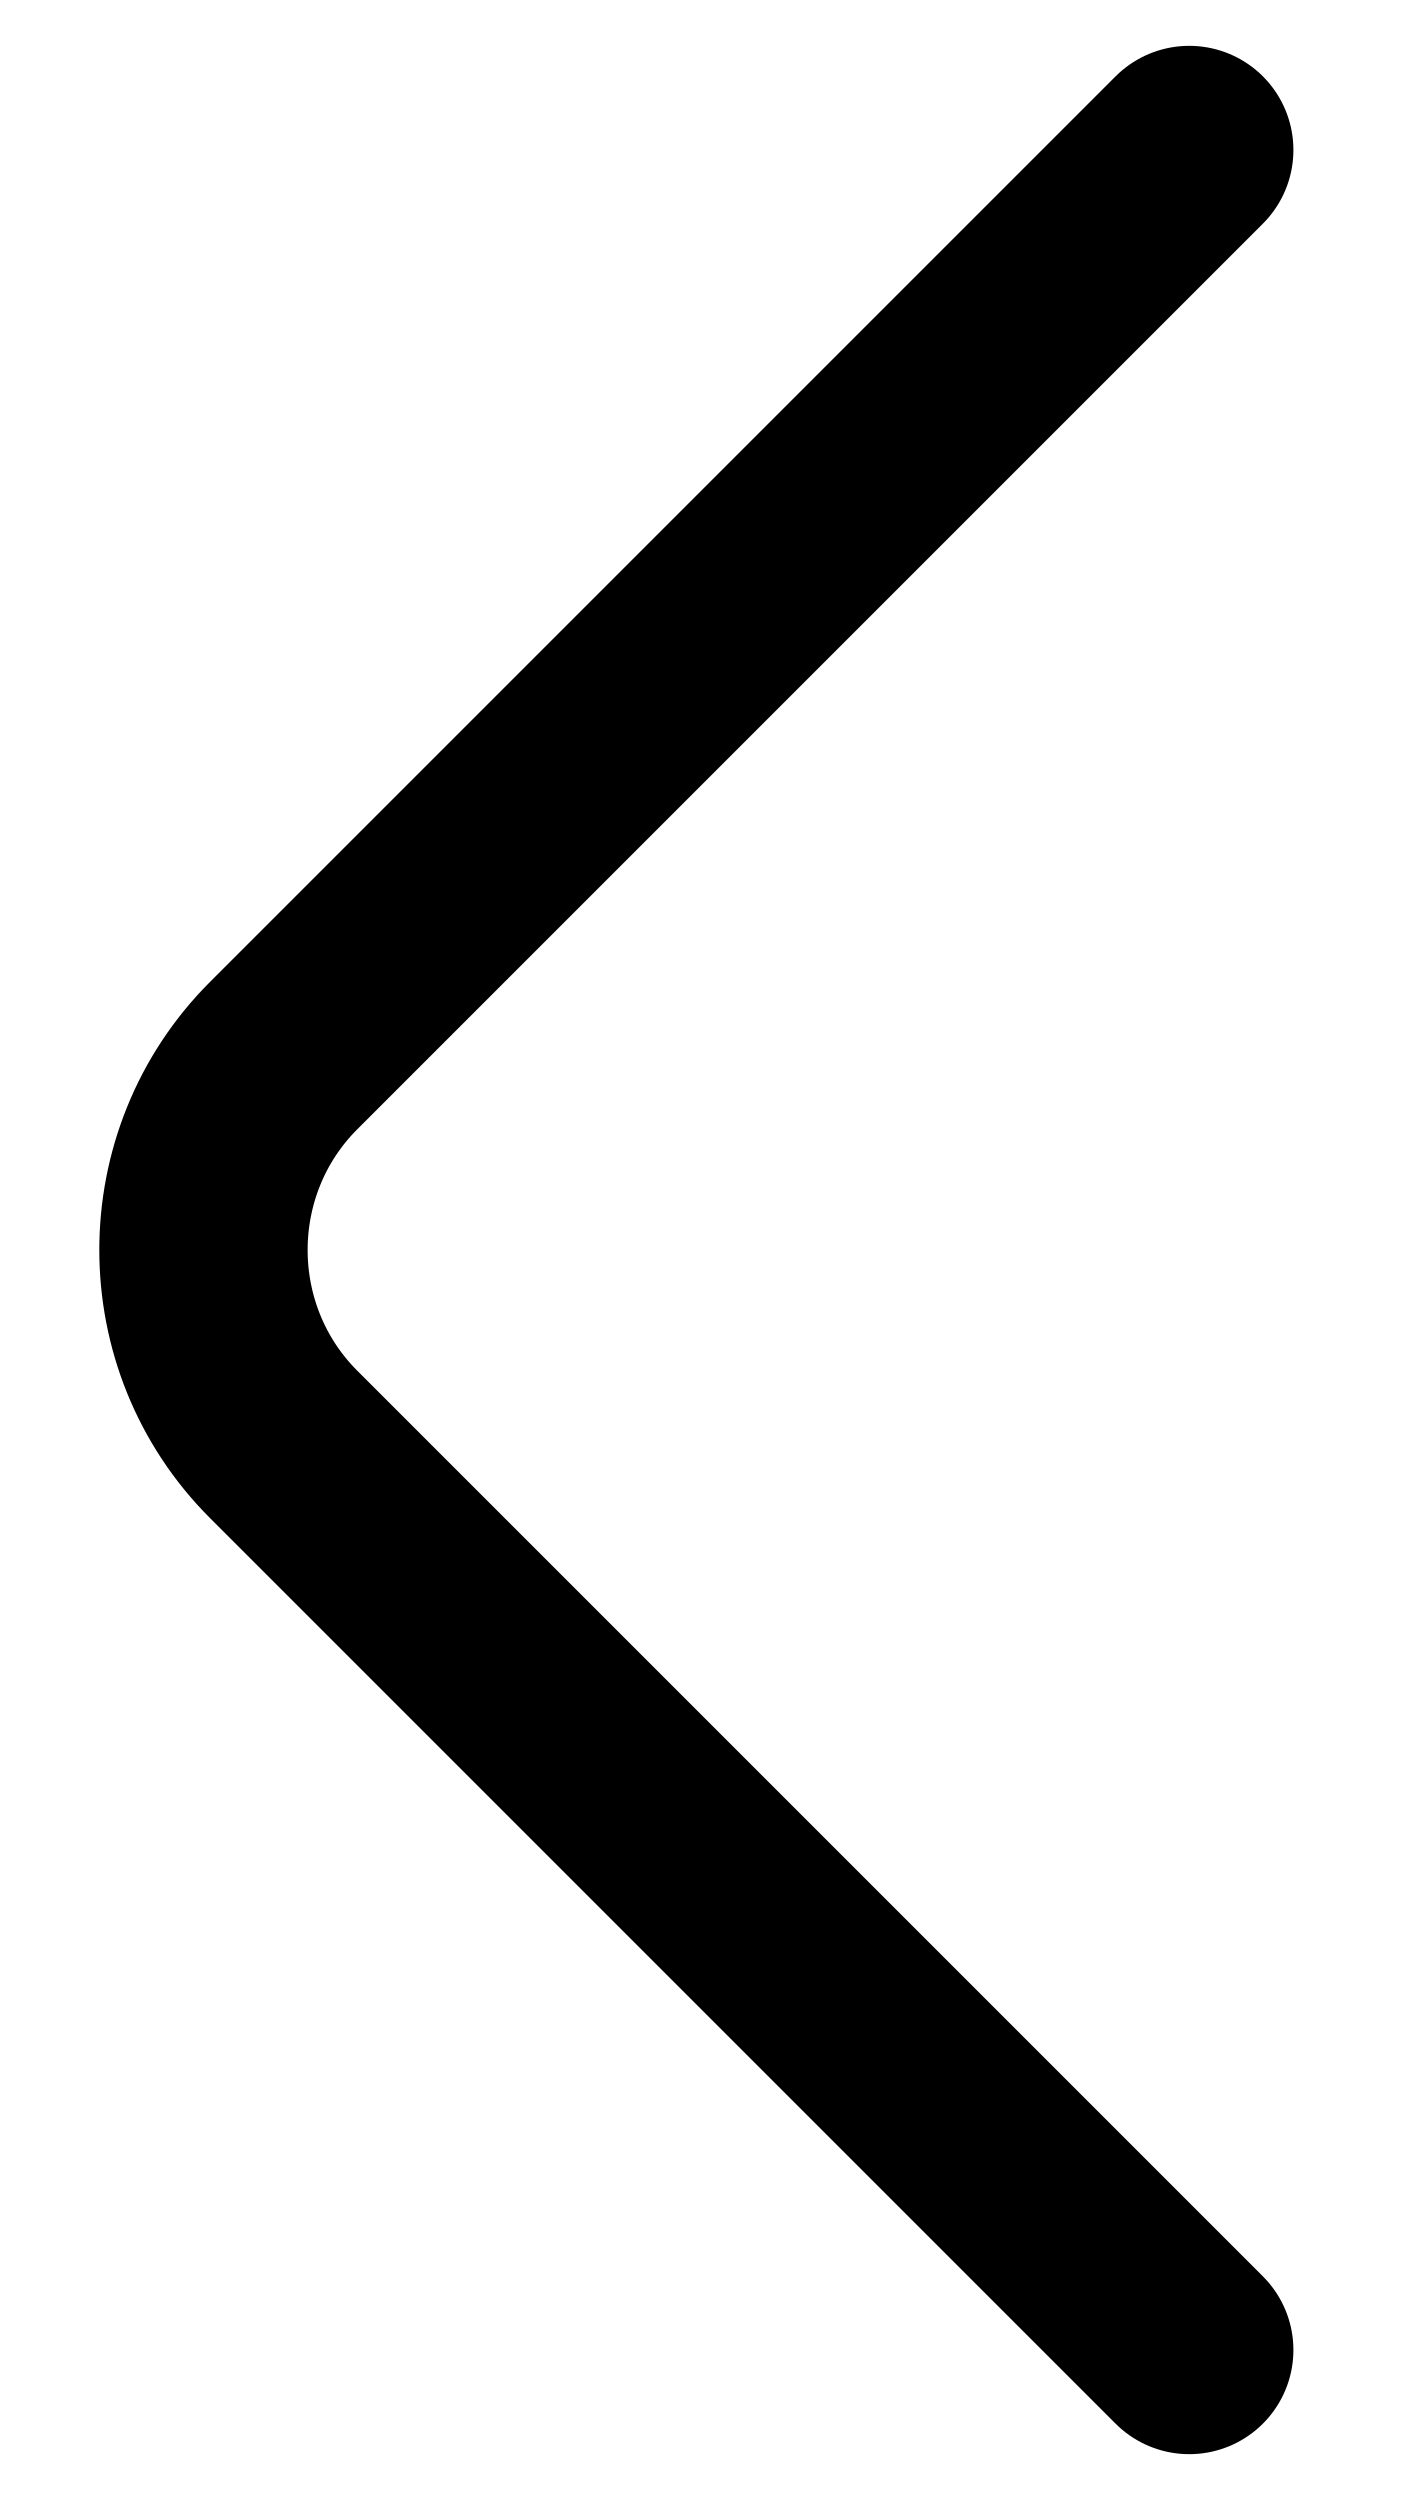
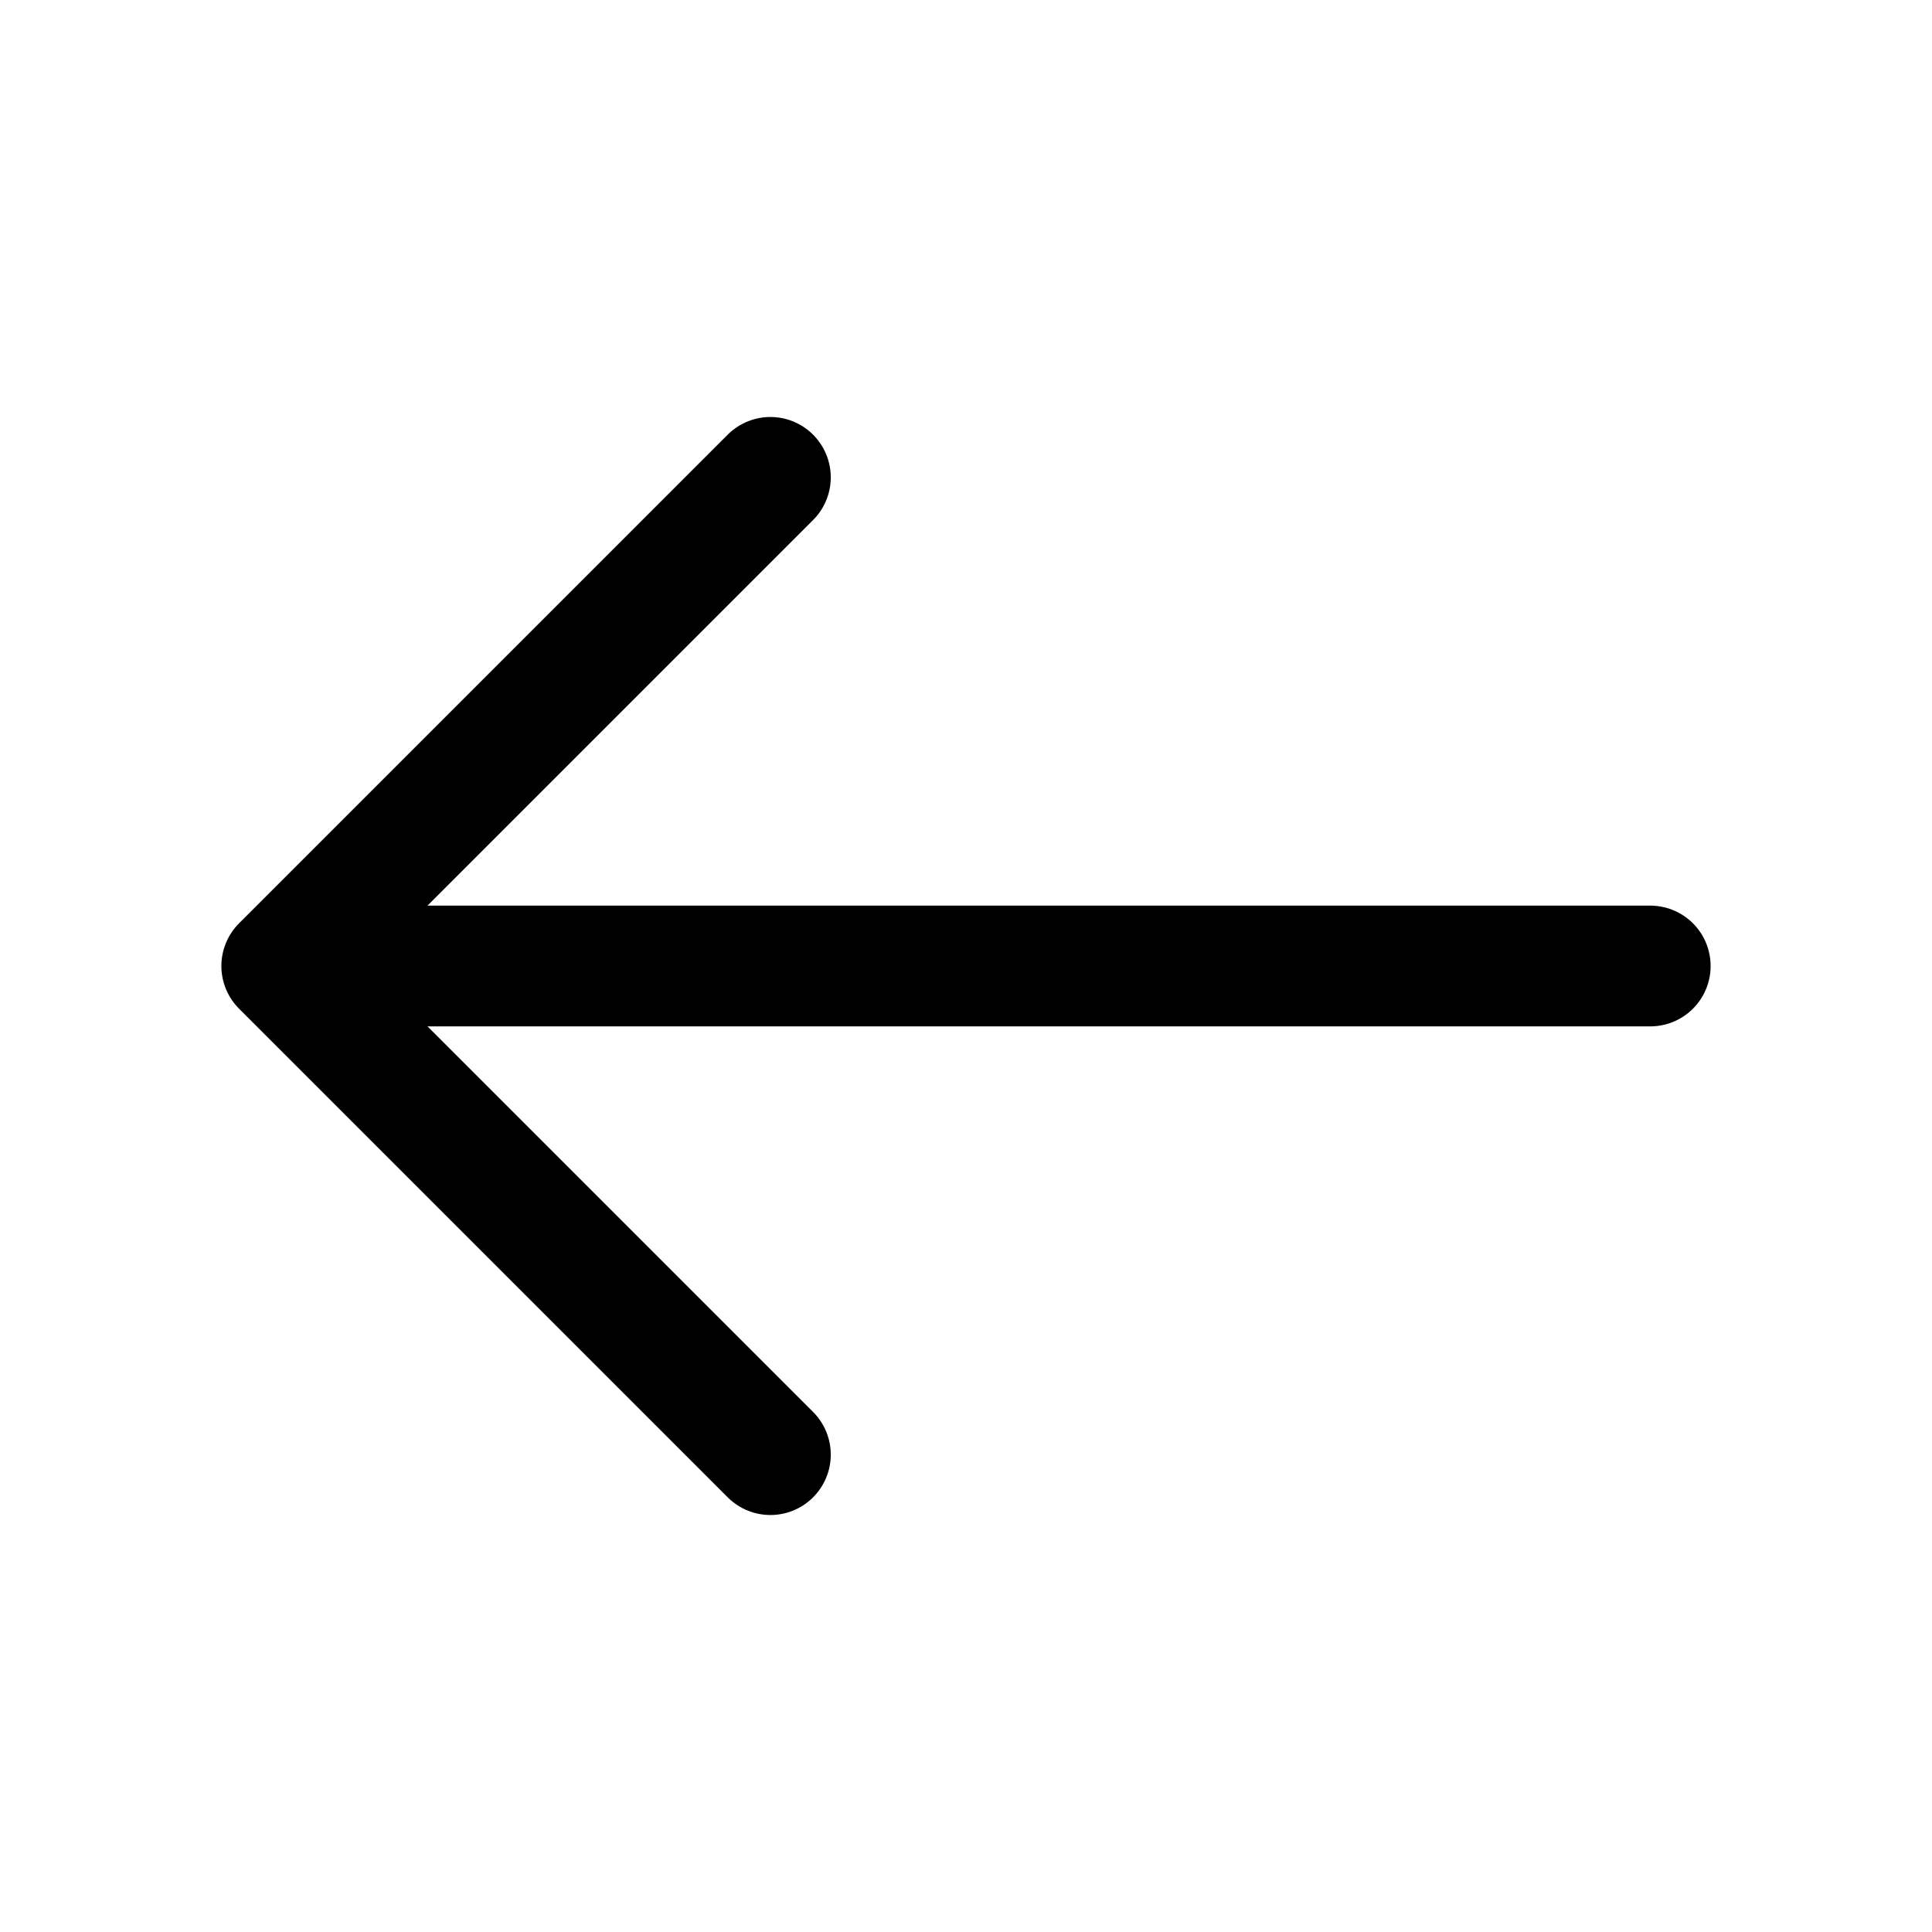
- <svg xmlns="http://www.w3.org/2000/svg" width="9" height="16" viewBox="0 0 9 18" fill="none">
-   <path d="M8 16.92L1.48 10.4C0.71 9.63 0.71 8.37 1.48 7.6L8 1.08" stroke="currentColor" stroke-width="1.5" stroke-miterlimit="10" stroke-linecap="round" stroke-linejoin="round" />
+ <svg xmlns="http://www.w3.org/2000/svg" width="20" height="20" viewBox="0 0 24 24" fill="none">
+   <path d="M9.57 5.93L3.5 12L9.57 18.07" stroke="currentColor" stroke-width="1.5" stroke-miterlimit="10" stroke-linecap="round" stroke-linejoin="round" />
+   <path d="M20.5 12H3.67" stroke="currentColor" stroke-width="1.5" stroke-miterlimit="10" stroke-linecap="round" stroke-linejoin="round" />
</svg>
